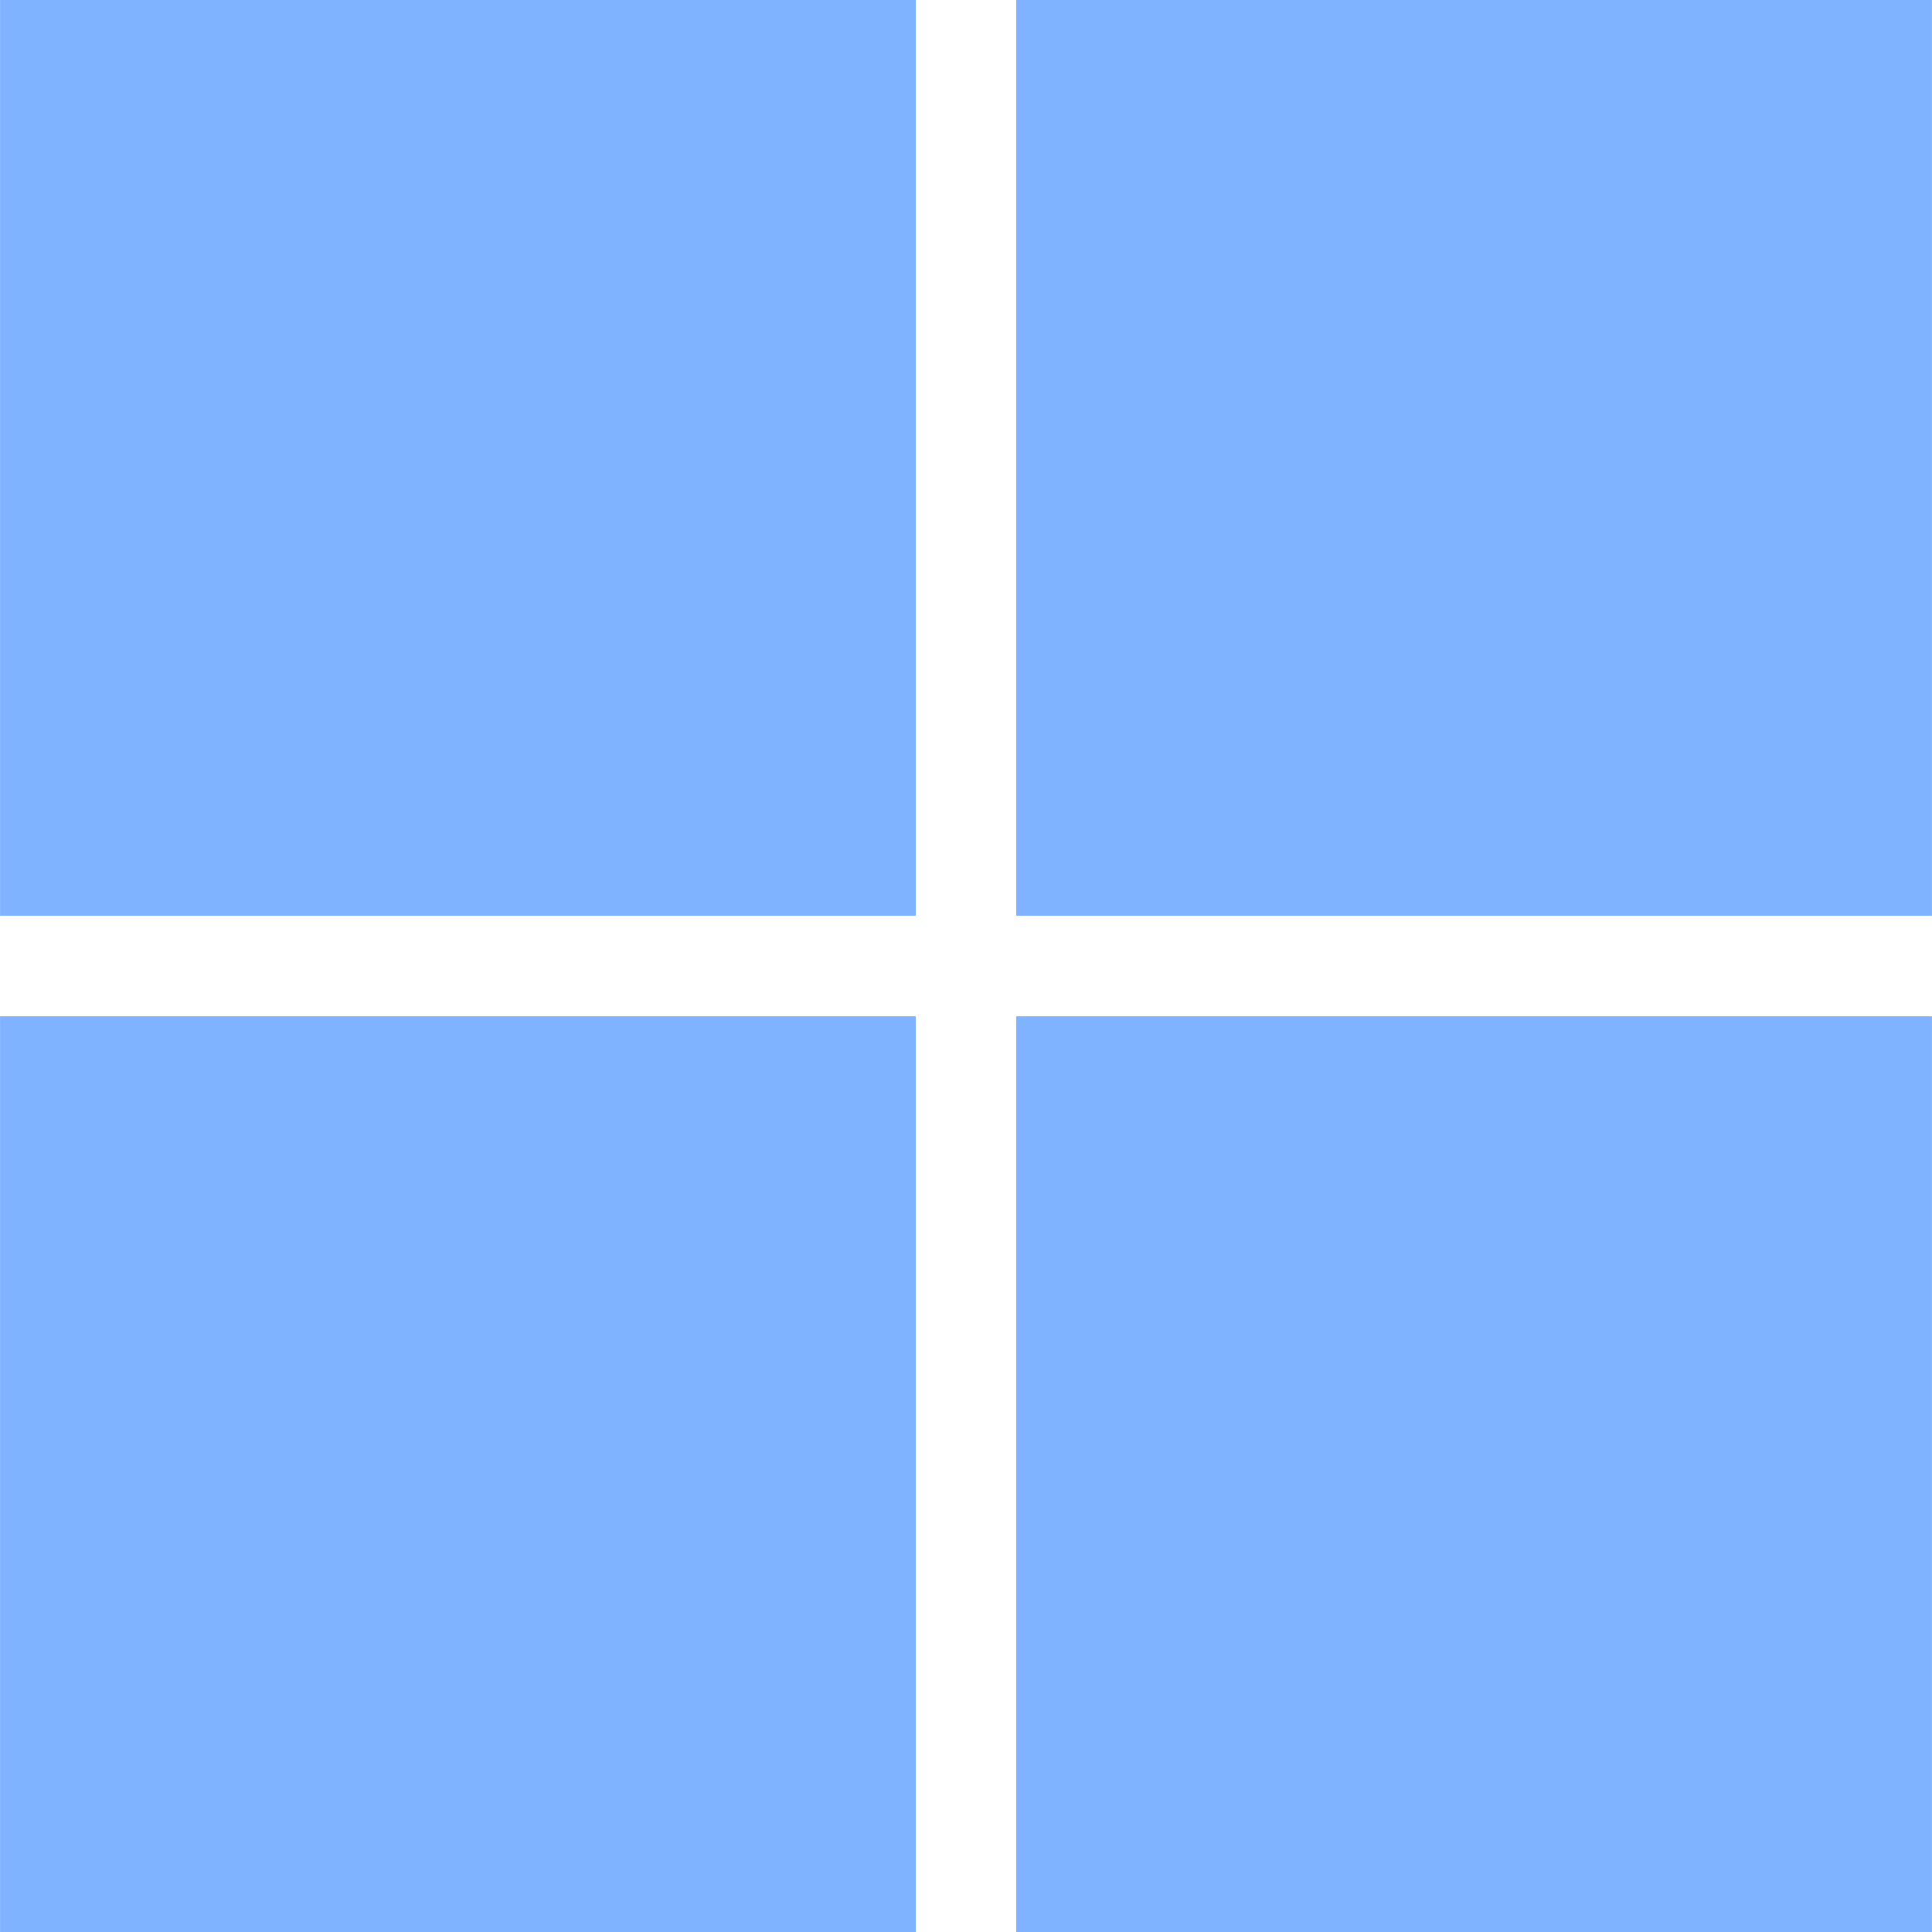
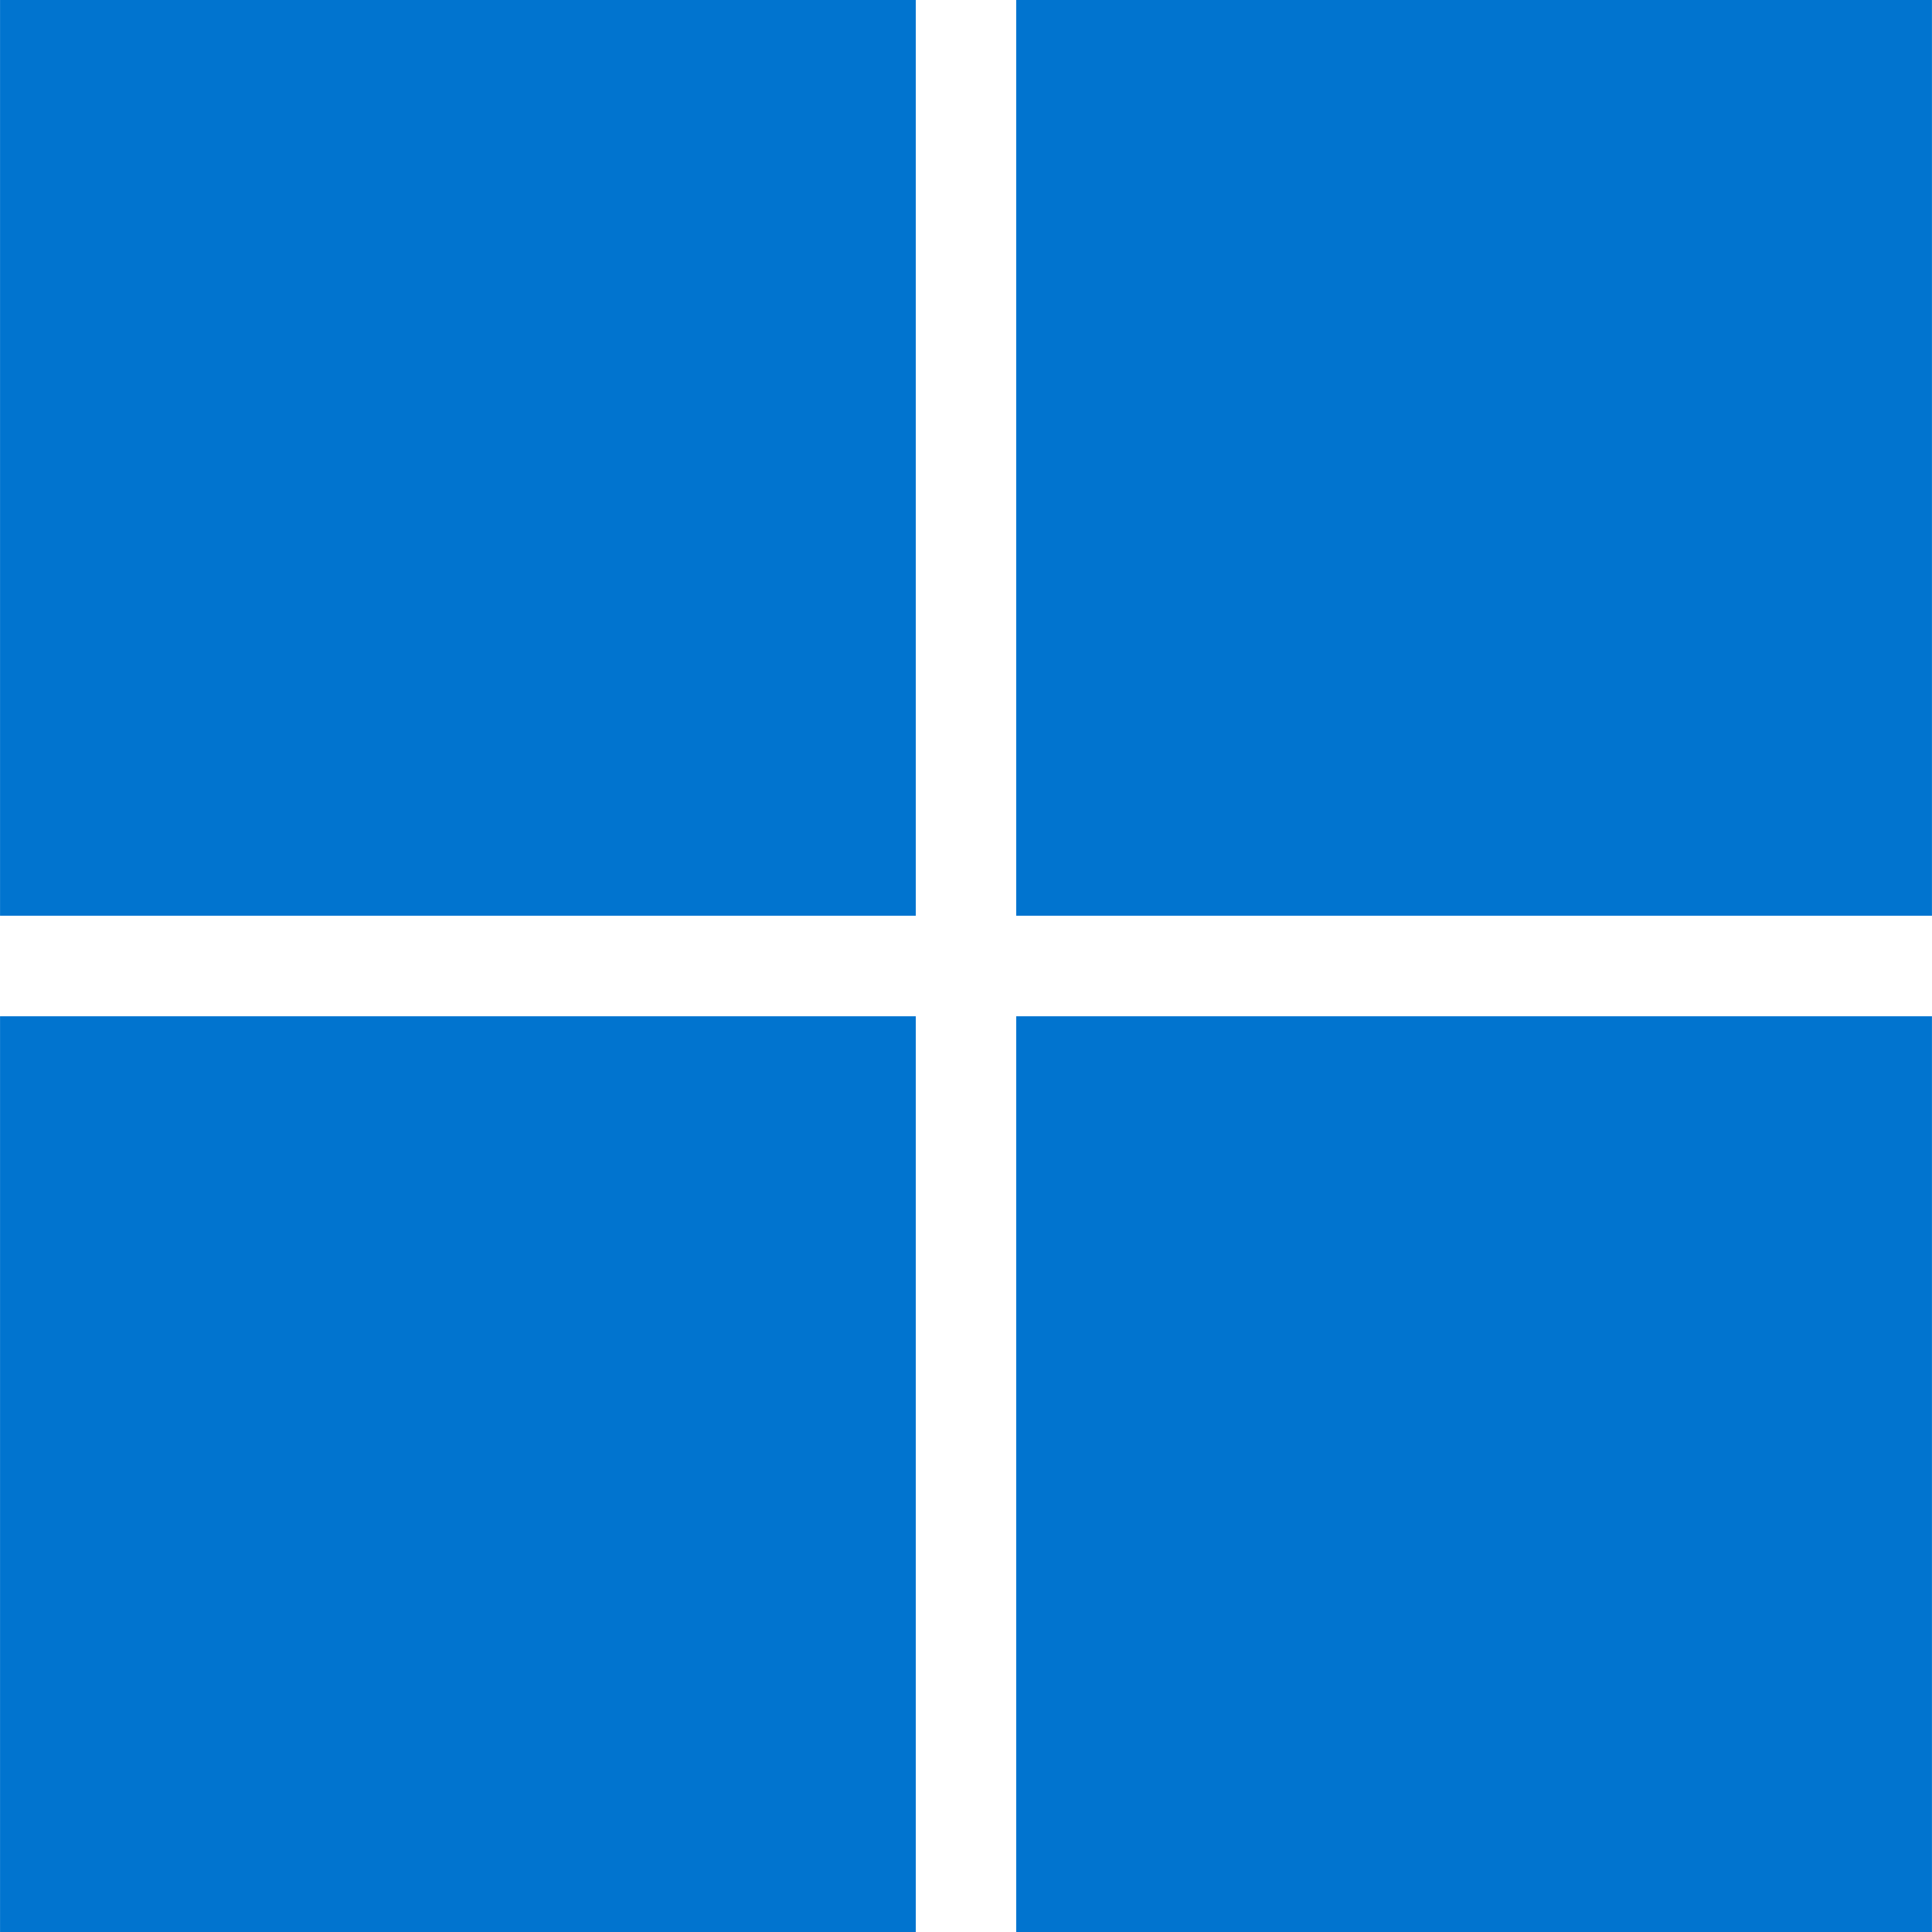
<svg xmlns="http://www.w3.org/2000/svg" viewBox="0 0 128 128">
-   <path fill="#80B3FF" d="M67.328 67.331h60.669V128H67.328zm-67.325 0h60.669V128H.003zM67.328 0h60.669v60.669H67.328zM.003 0h60.669v60.669H.003z" />
+   <path fill="#0174cf" d="M67.328 67.331h60.669V128H67.328zm-67.325 0h60.669V128H.003zM67.328 0h60.669v60.669H67.328zM.003 0h60.669v60.669H.003z" />
</svg>
